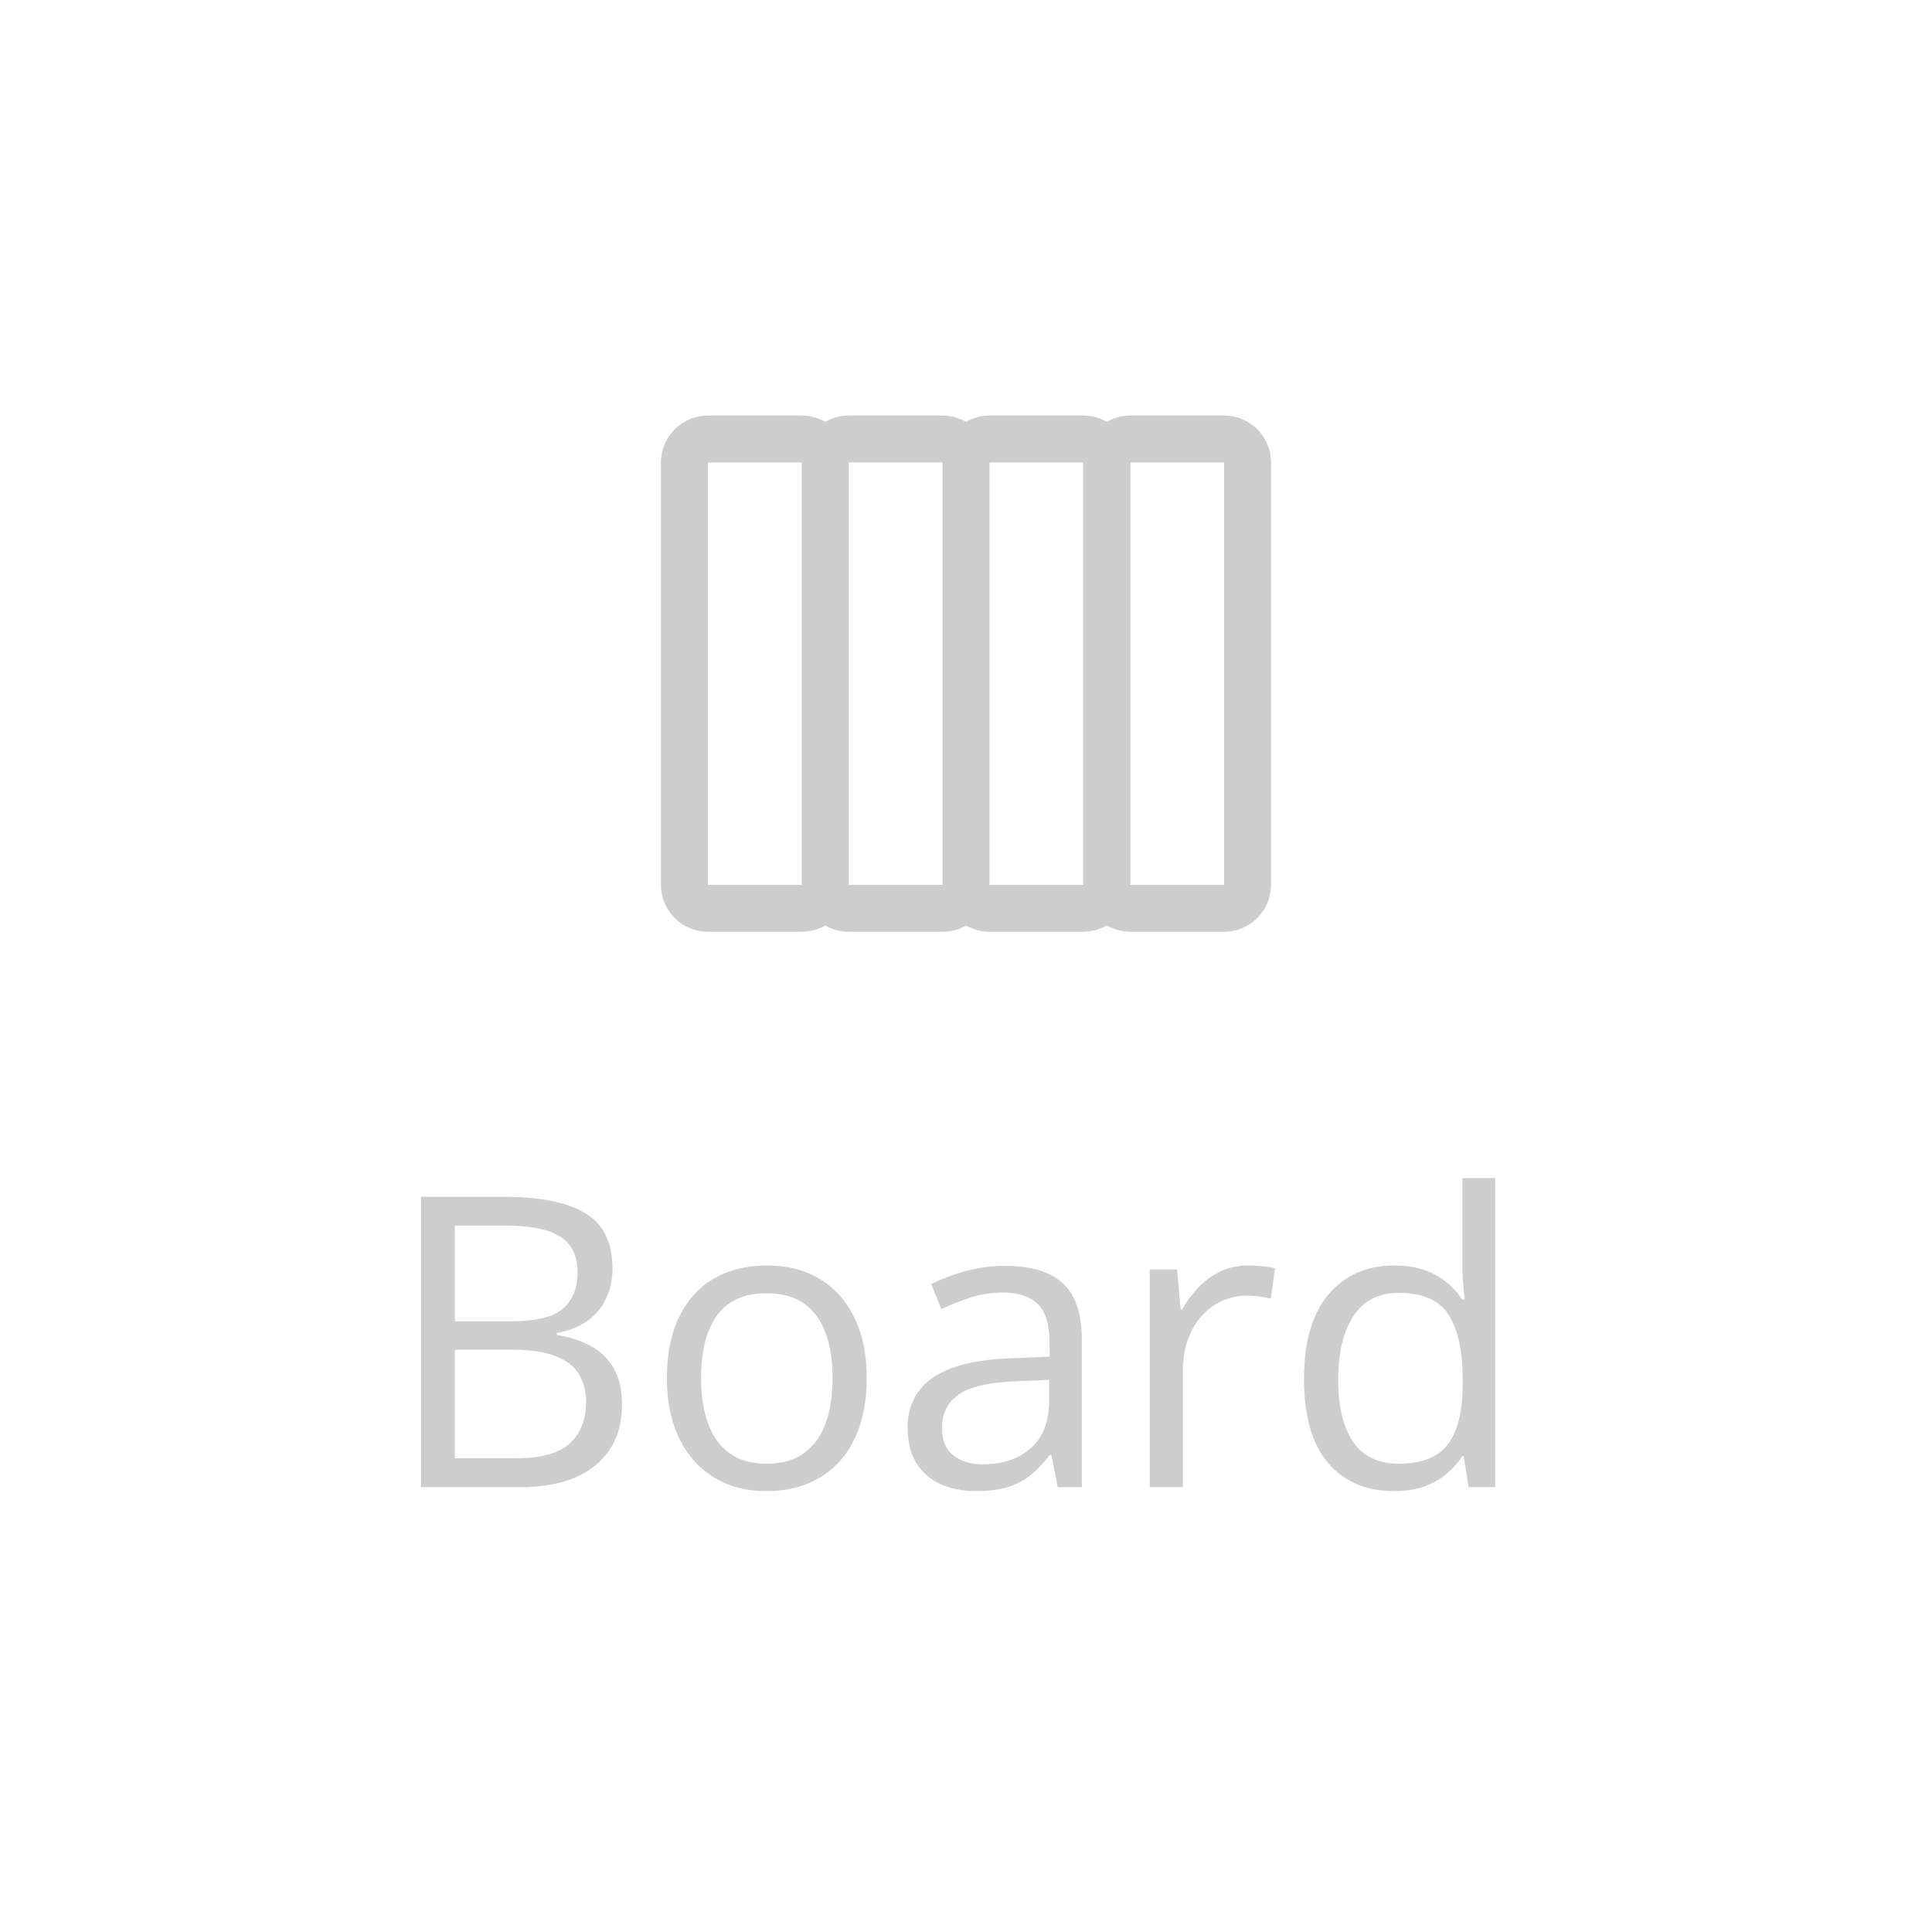
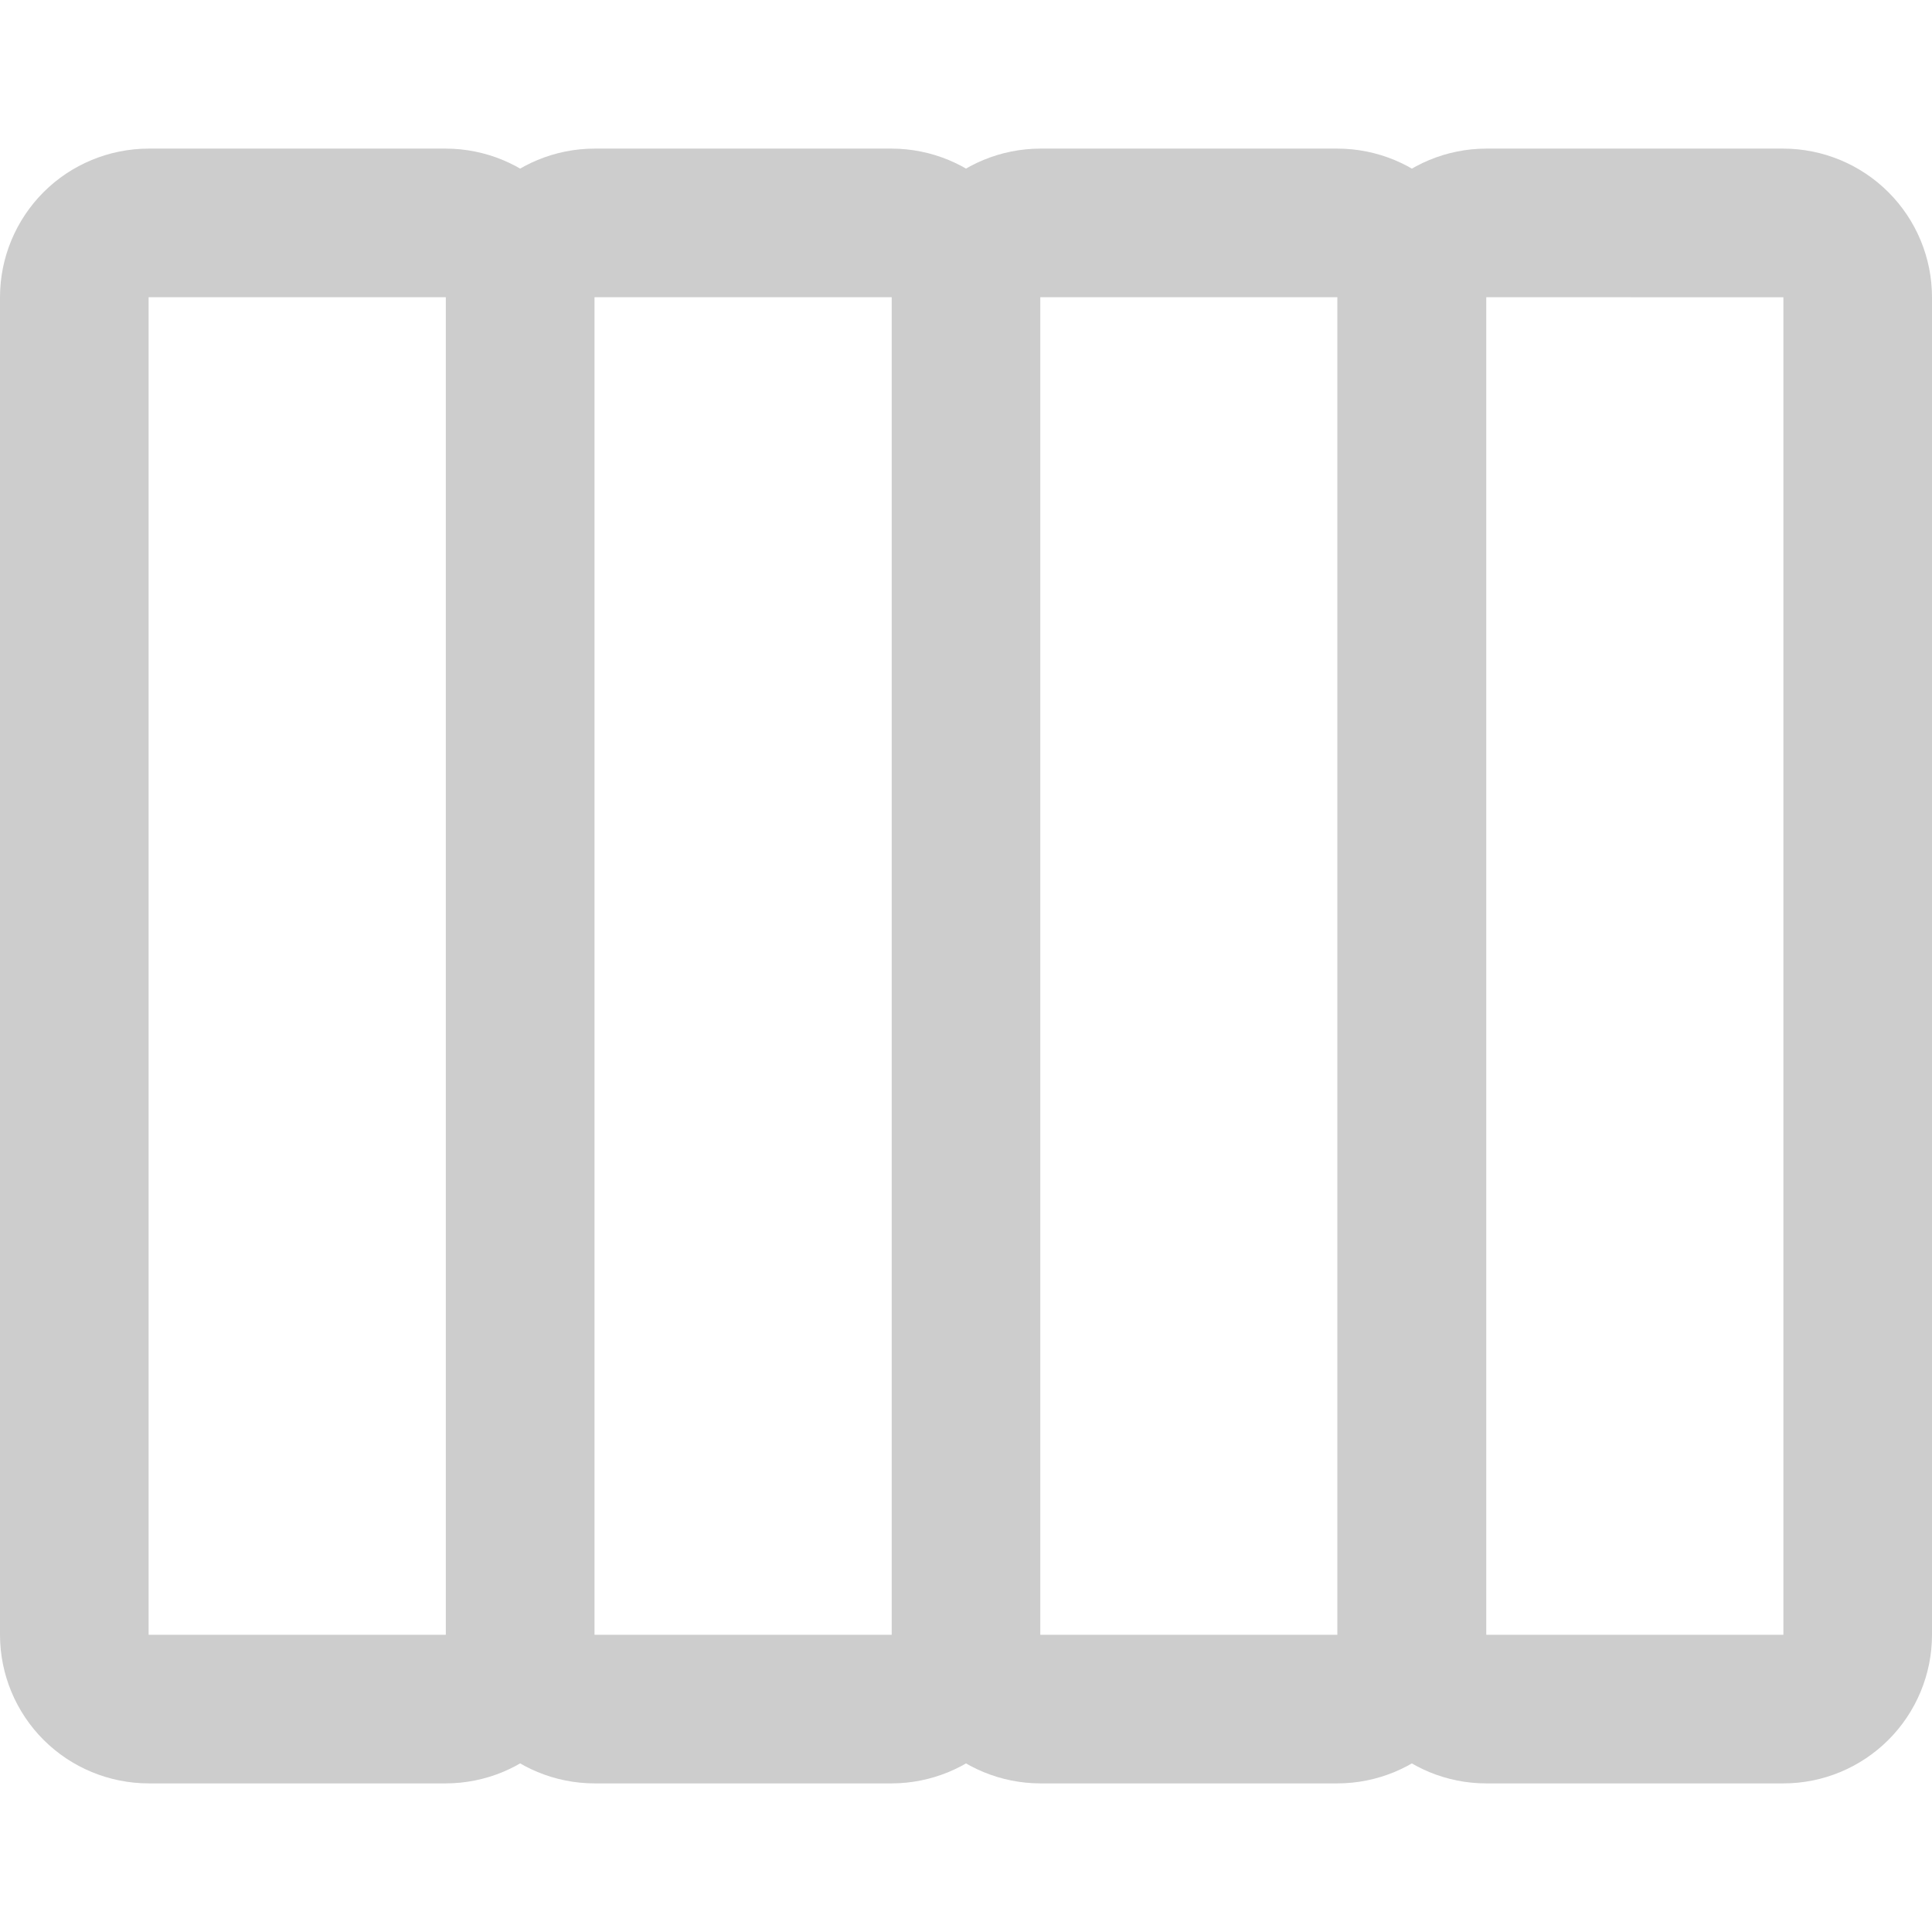
- <svg xmlns="http://www.w3.org/2000/svg" width="76" height="76" viewBox="0 0 76 76" fill="none">
-   <path d="M44.462 18.192L44.462 34.808C44.461 35.297 44.266 35.767 43.92 36.113C43.574 36.459 43.105 36.653 42.615 36.654L38.923 36.654C38.434 36.653 37.964 36.459 37.618 36.113C37.272 35.767 37.077 35.297 37.077 34.808L37.077 18.192C37.077 17.703 37.272 17.233 37.618 16.887C37.964 16.541 38.434 16.347 38.923 16.346L42.615 16.346C43.105 16.347 43.574 16.541 43.92 16.887C44.266 17.233 44.461 17.703 44.462 18.192ZM38.923 34.808L42.615 34.808L42.615 18.192L38.923 18.192L38.923 34.808ZM38.923 18.192L38.923 34.808C38.923 35.297 38.728 35.767 38.382 36.113C38.036 36.459 37.566 36.653 37.077 36.654L33.385 36.654C32.895 36.653 32.426 36.459 32.08 36.113C31.734 35.767 31.539 35.297 31.538 34.808L31.538 18.192C31.539 17.703 31.734 17.233 32.08 16.887C32.426 16.541 32.895 16.347 33.385 16.346L37.077 16.346C37.566 16.347 38.036 16.541 38.382 16.887C38.728 17.233 38.923 17.703 38.923 18.192ZM33.385 34.808L37.077 34.808L37.077 18.192L33.385 18.192L33.385 34.808ZM33.385 18.192L33.385 34.808C33.384 35.297 33.19 35.767 32.843 36.113C32.497 36.459 32.028 36.653 31.538 36.654L27.846 36.654C27.357 36.653 26.887 36.459 26.541 36.113C26.195 35.767 26 35.297 26 34.808L26 18.192C26 17.703 26.195 17.233 26.541 16.887C26.887 16.541 27.357 16.347 27.846 16.346L31.538 16.346C32.028 16.347 32.497 16.541 32.843 16.887C33.19 17.233 33.384 17.703 33.385 18.192ZM27.846 34.808L31.538 34.808L31.538 18.192L27.846 18.192L27.846 34.808Z" fill="#CDCDCD" />
-   <path d="M50 18.192L50 34.808C49.999 35.297 49.805 35.767 49.459 36.113C49.113 36.459 48.643 36.654 48.154 36.654L44.462 36.654C43.972 36.654 43.503 36.459 43.157 36.113C42.81 35.767 42.616 35.297 42.615 34.808L42.615 18.192C42.616 17.703 42.81 17.234 43.157 16.888C43.503 16.541 43.972 16.347 44.462 16.346L48.154 16.346C48.643 16.347 49.113 16.541 49.459 16.888C49.805 17.234 49.999 17.703 50 18.192ZM44.462 34.808L48.154 34.808L48.154 18.192L44.462 18.192L44.462 34.808Z" fill="#CDCDCD" />
-   <path d="M16.562 47.078H19.797C21.224 47.078 22.297 47.292 23.016 47.719C23.734 48.146 24.094 48.872 24.094 49.898C24.094 50.341 24.008 50.74 23.836 51.094C23.669 51.443 23.424 51.732 23.102 51.961C22.779 52.19 22.38 52.349 21.906 52.438V52.516C22.406 52.594 22.849 52.737 23.234 52.945C23.62 53.154 23.922 53.445 24.141 53.82C24.359 54.195 24.469 54.672 24.469 55.25C24.469 55.953 24.305 56.547 23.977 57.031C23.654 57.516 23.195 57.883 22.602 58.133C22.008 58.378 21.305 58.5 20.492 58.5H16.562V47.078ZM17.891 51.977H20.078C21.073 51.977 21.76 51.812 22.141 51.484C22.526 51.156 22.719 50.677 22.719 50.047C22.719 49.396 22.49 48.927 22.031 48.641C21.578 48.354 20.854 48.211 19.859 48.211H17.891V51.977ZM17.891 53.094V57.367H20.266C21.281 57.367 22 57.169 22.422 56.773C22.844 56.372 23.055 55.833 23.055 55.156C23.055 54.724 22.958 54.354 22.766 54.047C22.578 53.74 22.271 53.505 21.844 53.344C21.422 53.177 20.857 53.094 20.148 53.094H17.891ZM34.094 54.203C34.094 54.906 34.003 55.534 33.82 56.086C33.638 56.638 33.375 57.104 33.031 57.484C32.688 57.865 32.271 58.156 31.781 58.359C31.297 58.557 30.747 58.656 30.133 58.656C29.56 58.656 29.034 58.557 28.555 58.359C28.081 58.156 27.669 57.865 27.32 57.484C26.977 57.104 26.708 56.638 26.516 56.086C26.328 55.534 26.234 54.906 26.234 54.203C26.234 53.266 26.393 52.469 26.711 51.812C27.029 51.151 27.482 50.648 28.07 50.305C28.664 49.956 29.37 49.781 30.188 49.781C30.969 49.781 31.651 49.956 32.234 50.305C32.823 50.654 33.279 51.159 33.602 51.82C33.93 52.477 34.094 53.271 34.094 54.203ZM27.578 54.203C27.578 54.891 27.669 55.487 27.852 55.992C28.034 56.497 28.315 56.888 28.695 57.164C29.076 57.44 29.565 57.578 30.164 57.578C30.758 57.578 31.245 57.44 31.625 57.164C32.01 56.888 32.294 56.497 32.477 55.992C32.659 55.487 32.75 54.891 32.75 54.203C32.75 53.521 32.659 52.932 32.477 52.438C32.294 51.938 32.013 51.552 31.633 51.281C31.253 51.01 30.76 50.875 30.156 50.875C29.266 50.875 28.612 51.169 28.195 51.758C27.784 52.346 27.578 53.161 27.578 54.203ZM39.539 49.797C40.56 49.797 41.318 50.026 41.812 50.484C42.307 50.943 42.555 51.675 42.555 52.68V58.5H41.609L41.359 57.234H41.297C41.057 57.547 40.807 57.81 40.547 58.023C40.286 58.232 39.984 58.391 39.641 58.5C39.302 58.604 38.885 58.656 38.391 58.656C37.87 58.656 37.406 58.565 37 58.383C36.599 58.2 36.281 57.925 36.047 57.555C35.818 57.185 35.703 56.716 35.703 56.148C35.703 55.294 36.042 54.638 36.719 54.18C37.396 53.721 38.427 53.471 39.812 53.43L41.289 53.367V52.844C41.289 52.104 41.13 51.586 40.812 51.289C40.495 50.992 40.047 50.844 39.469 50.844C39.021 50.844 38.594 50.909 38.188 51.039C37.781 51.169 37.396 51.323 37.031 51.5L36.633 50.516C37.018 50.318 37.461 50.148 37.961 50.008C38.461 49.867 38.987 49.797 39.539 49.797ZM41.273 54.281L39.969 54.336C38.901 54.378 38.148 54.552 37.711 54.859C37.273 55.167 37.055 55.602 37.055 56.164C37.055 56.654 37.203 57.016 37.5 57.25C37.797 57.484 38.19 57.602 38.68 57.602C39.44 57.602 40.062 57.391 40.547 56.969C41.031 56.547 41.273 55.914 41.273 55.07V54.281ZM49.117 49.781C49.289 49.781 49.469 49.792 49.656 49.812C49.844 49.828 50.01 49.852 50.156 49.883L49.992 51.086C49.852 51.05 49.695 51.021 49.523 51C49.352 50.979 49.19 50.969 49.039 50.969C48.695 50.969 48.37 51.039 48.062 51.18C47.76 51.315 47.495 51.513 47.266 51.773C47.036 52.029 46.857 52.339 46.727 52.703C46.596 53.062 46.531 53.464 46.531 53.906V58.5H45.227V49.938H46.305L46.445 51.516H46.5C46.677 51.198 46.891 50.909 47.141 50.648C47.391 50.383 47.68 50.172 48.008 50.016C48.341 49.859 48.711 49.781 49.117 49.781ZM54.82 58.656C53.737 58.656 52.878 58.286 52.242 57.547C51.612 56.807 51.297 55.708 51.297 54.25C51.297 52.776 51.62 51.664 52.266 50.914C52.911 50.159 53.771 49.781 54.844 49.781C55.297 49.781 55.693 49.841 56.031 49.961C56.37 50.081 56.661 50.242 56.906 50.445C57.151 50.643 57.357 50.87 57.523 51.125H57.617C57.596 50.964 57.575 50.742 57.555 50.461C57.534 50.18 57.523 49.95 57.523 49.773V46.344H58.82V58.5H57.773L57.578 57.281H57.523C57.362 57.536 57.156 57.768 56.906 57.977C56.661 58.185 56.367 58.352 56.023 58.477C55.685 58.596 55.284 58.656 54.82 58.656ZM55.023 57.578C55.94 57.578 56.589 57.318 56.969 56.797C57.349 56.276 57.539 55.503 57.539 54.477V54.242C57.539 53.154 57.357 52.318 56.992 51.734C56.633 51.151 55.977 50.859 55.023 50.859C54.227 50.859 53.63 51.167 53.234 51.781C52.839 52.391 52.641 53.224 52.641 54.281C52.641 55.333 52.836 56.146 53.227 56.719C53.622 57.292 54.221 57.578 55.023 57.578Z" fill="#CDCDCD" />
+ <svg xmlns="http://www.w3.org/2000/svg" width="24" height="24" viewBox="0 0 24 24" fill="none">
+   <path d="M18.462 3.692L18.462 20.308C18.461 20.797 18.266 21.267 17.92 21.613C17.574 21.959 17.105 22.153 16.615 22.154L12.923 22.154C12.434 22.153 11.964 21.959 11.618 21.613C11.272 21.267 11.077 20.797 11.077 20.308L11.077 3.692C11.077 3.203 11.272 2.734 11.618 2.387C11.964 2.041 12.434 1.847 12.923 1.846L16.615 1.846C17.105 1.847 17.574 2.041 17.92 2.387C18.266 2.734 18.461 3.203 18.462 3.692ZM12.923 20.308L16.615 20.308L16.615 3.692L12.923 3.692L12.923 20.308ZM12.923 3.692L12.923 20.308C12.923 20.797 12.728 21.267 12.382 21.613C12.036 21.959 11.566 22.153 11.077 22.154L7.385 22.154C6.895 22.153 6.426 21.959 6.08 21.613C5.734 21.267 5.539 20.797 5.538 20.308L5.538 3.692C5.539 3.203 5.734 2.734 6.08 2.387C6.426 2.041 6.895 1.847 7.385 1.846L11.077 1.846C11.566 1.847 12.036 2.041 12.382 2.387C12.728 2.734 12.923 3.203 12.923 3.692ZM7.385 20.308L11.077 20.308L11.077 3.692L7.385 3.692L7.385 20.308ZM7.385 3.692L7.385 20.308C7.384 20.797 7.189 21.267 6.843 21.613C6.497 21.959 6.028 22.153 5.538 22.154L1.846 22.154C1.357 22.153 0.887 21.959 0.541 21.613C0.195 21.267 0 20.797 -8.07075e-08 20.308L-8.06989e-07 3.692C0 3.203 0.195 2.734 0.541 2.387C0.887 2.041 1.357 1.847 1.846 1.846L5.538 1.846C6.028 1.847 6.497 2.041 6.843 2.387C7.189 2.734 7.384 3.203 7.385 3.692ZM1.846 20.308L5.538 20.308L5.538 3.692L1.846 3.692L1.846 20.308Z" fill="#CDCDCD" />
+   <path d="M24 3.693L24 20.308C24 20.797 23.805 21.267 23.459 21.613C23.113 21.959 22.643 22.154 22.154 22.154L18.462 22.154C17.972 22.154 17.503 21.959 17.157 21.613C16.811 21.267 16.616 20.797 16.615 20.308L16.615 3.692C16.616 3.203 16.811 2.734 17.157 2.388C17.503 2.042 17.972 1.847 18.462 1.846L22.154 1.846C22.643 1.847 23.113 2.042 23.459 2.388C23.805 2.734 24 3.203 24 3.693ZM18.462 20.308L22.154 20.308L22.154 3.693L18.462 3.692L18.462 20.308Z" fill="#CDCDCD" />
</svg>
